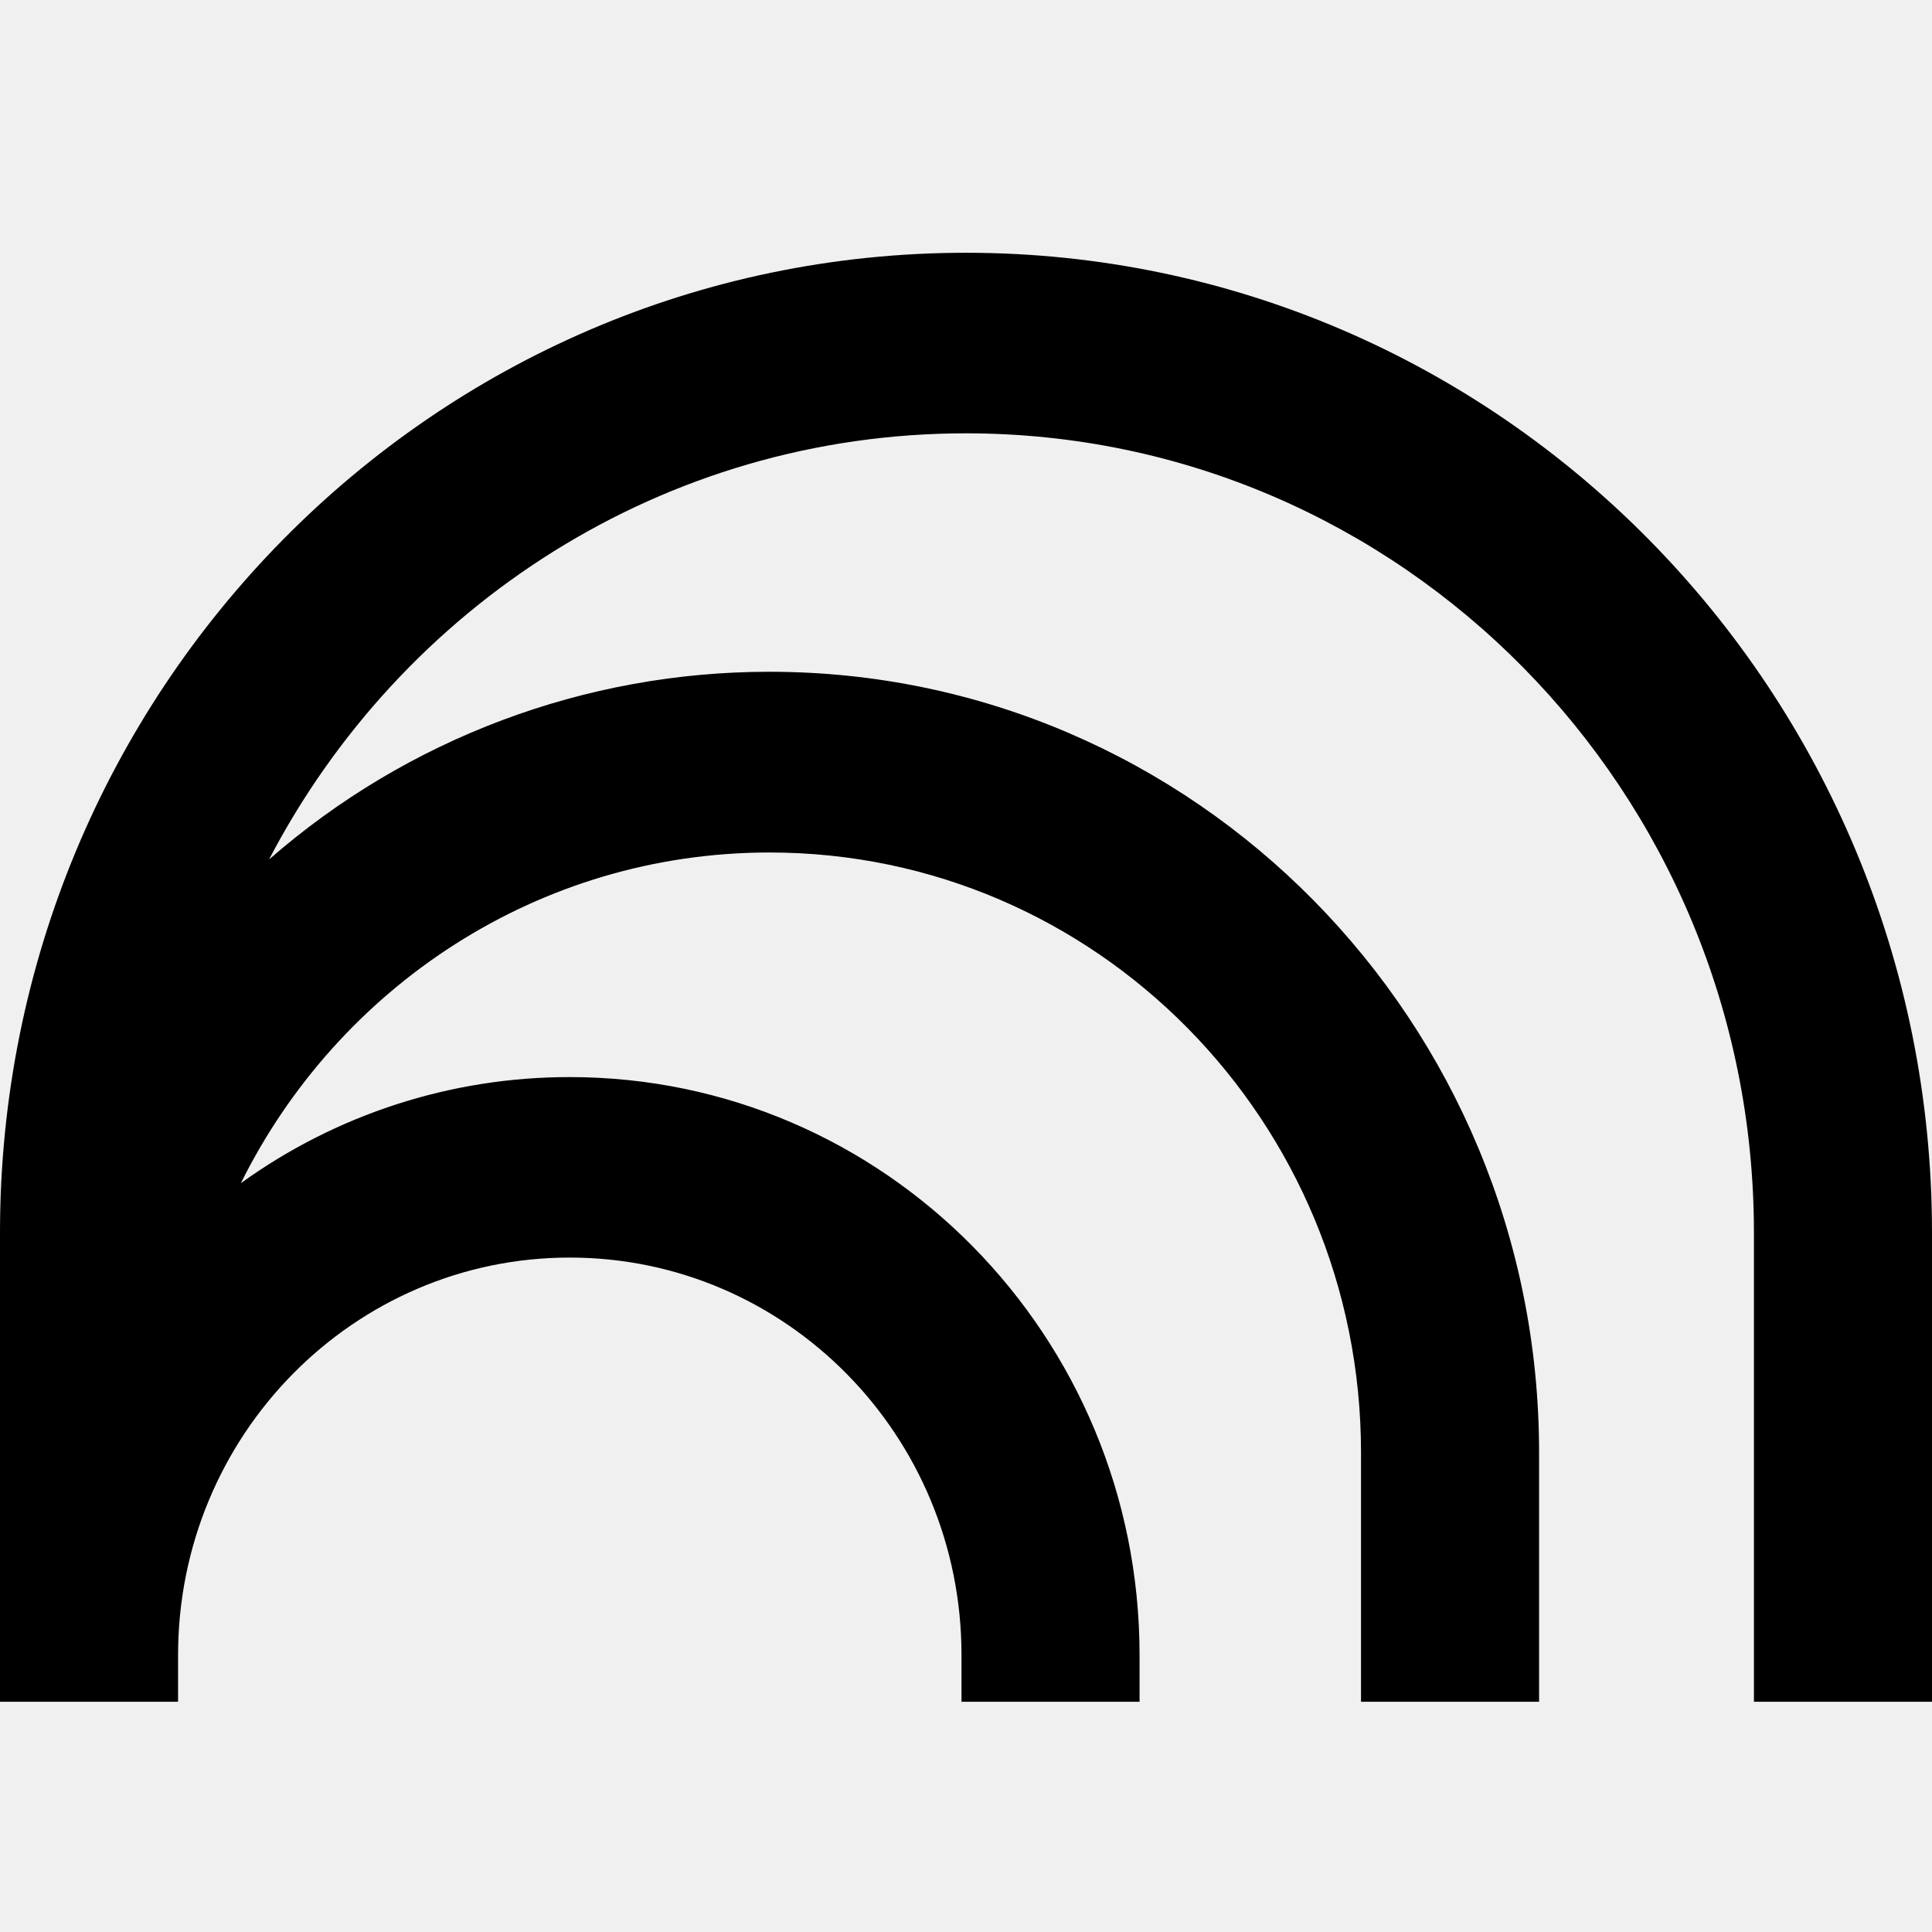
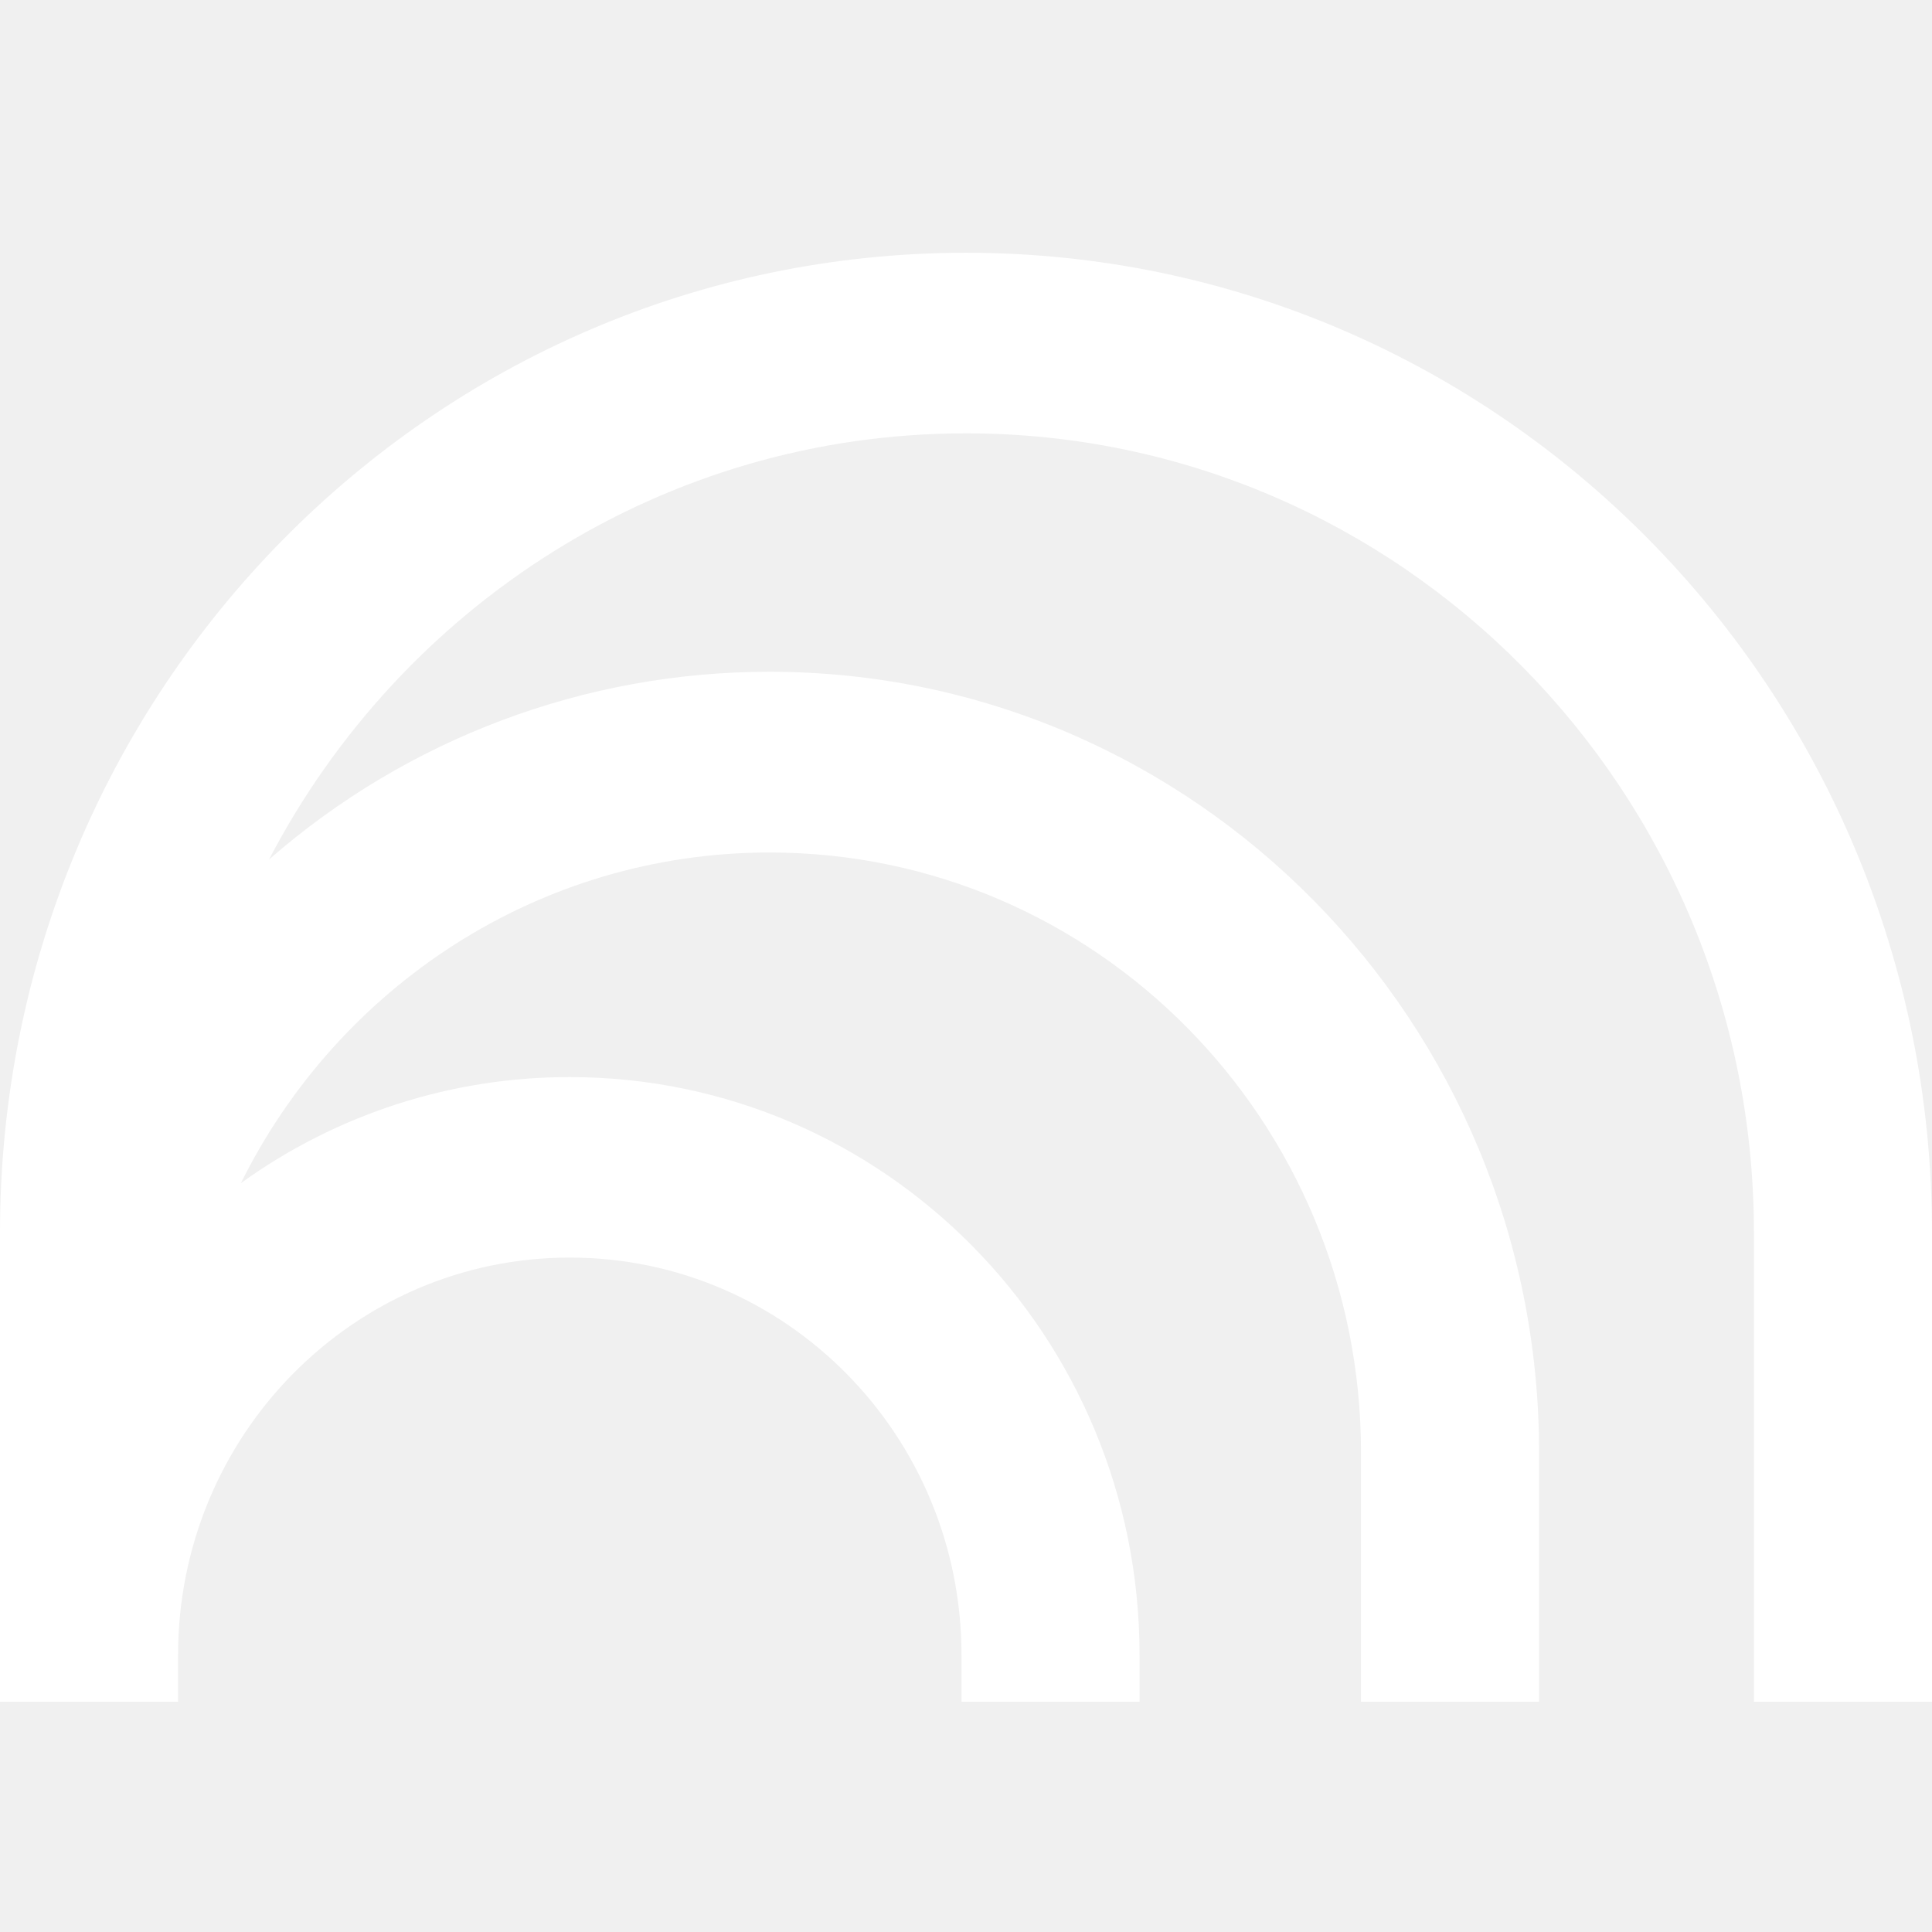
- <svg xmlns="http://www.w3.org/2000/svg" fill="currentColor" fill-rule="evenodd" height="1em" style="flex:none;line-height:1" viewBox="0 0 24 24" width="1em">
+ <svg xmlns="http://www.w3.org/2000/svg" fill="white" fill-rule="evenodd" height="1em" style="flex:none;line-height:1" viewBox="0 0 24 24" width="1em">
  <path d="M11.999 3.14C5.372 3.14 0 8.588 0 15.312v5.828h2.212v-.58c0-2.728 2.178-4.938 4.866-4.938 2.688 0 4.866 2.21 4.866 4.937v.581h2.212v-.58c0-3.967-3.17-7.18-7.078-7.18a6.966 6.966 0 00-4.086 1.318C4.2 12.262 6.687 10.59 9.56 10.59c4.057 0 7.347 3.338 7.347 7.453v3.097h2.212v-3.097c0-5.355-4.28-9.698-9.56-9.698a9.438 9.438 0 00-6.217 2.332C4.984 7.528 8.244 5.383 12 5.383c5.406 0 9.788 4.446 9.788 9.93v5.827H24v-5.828C23.999 8.588 18.627 3.14 11.999 3.14z" />
</svg>
